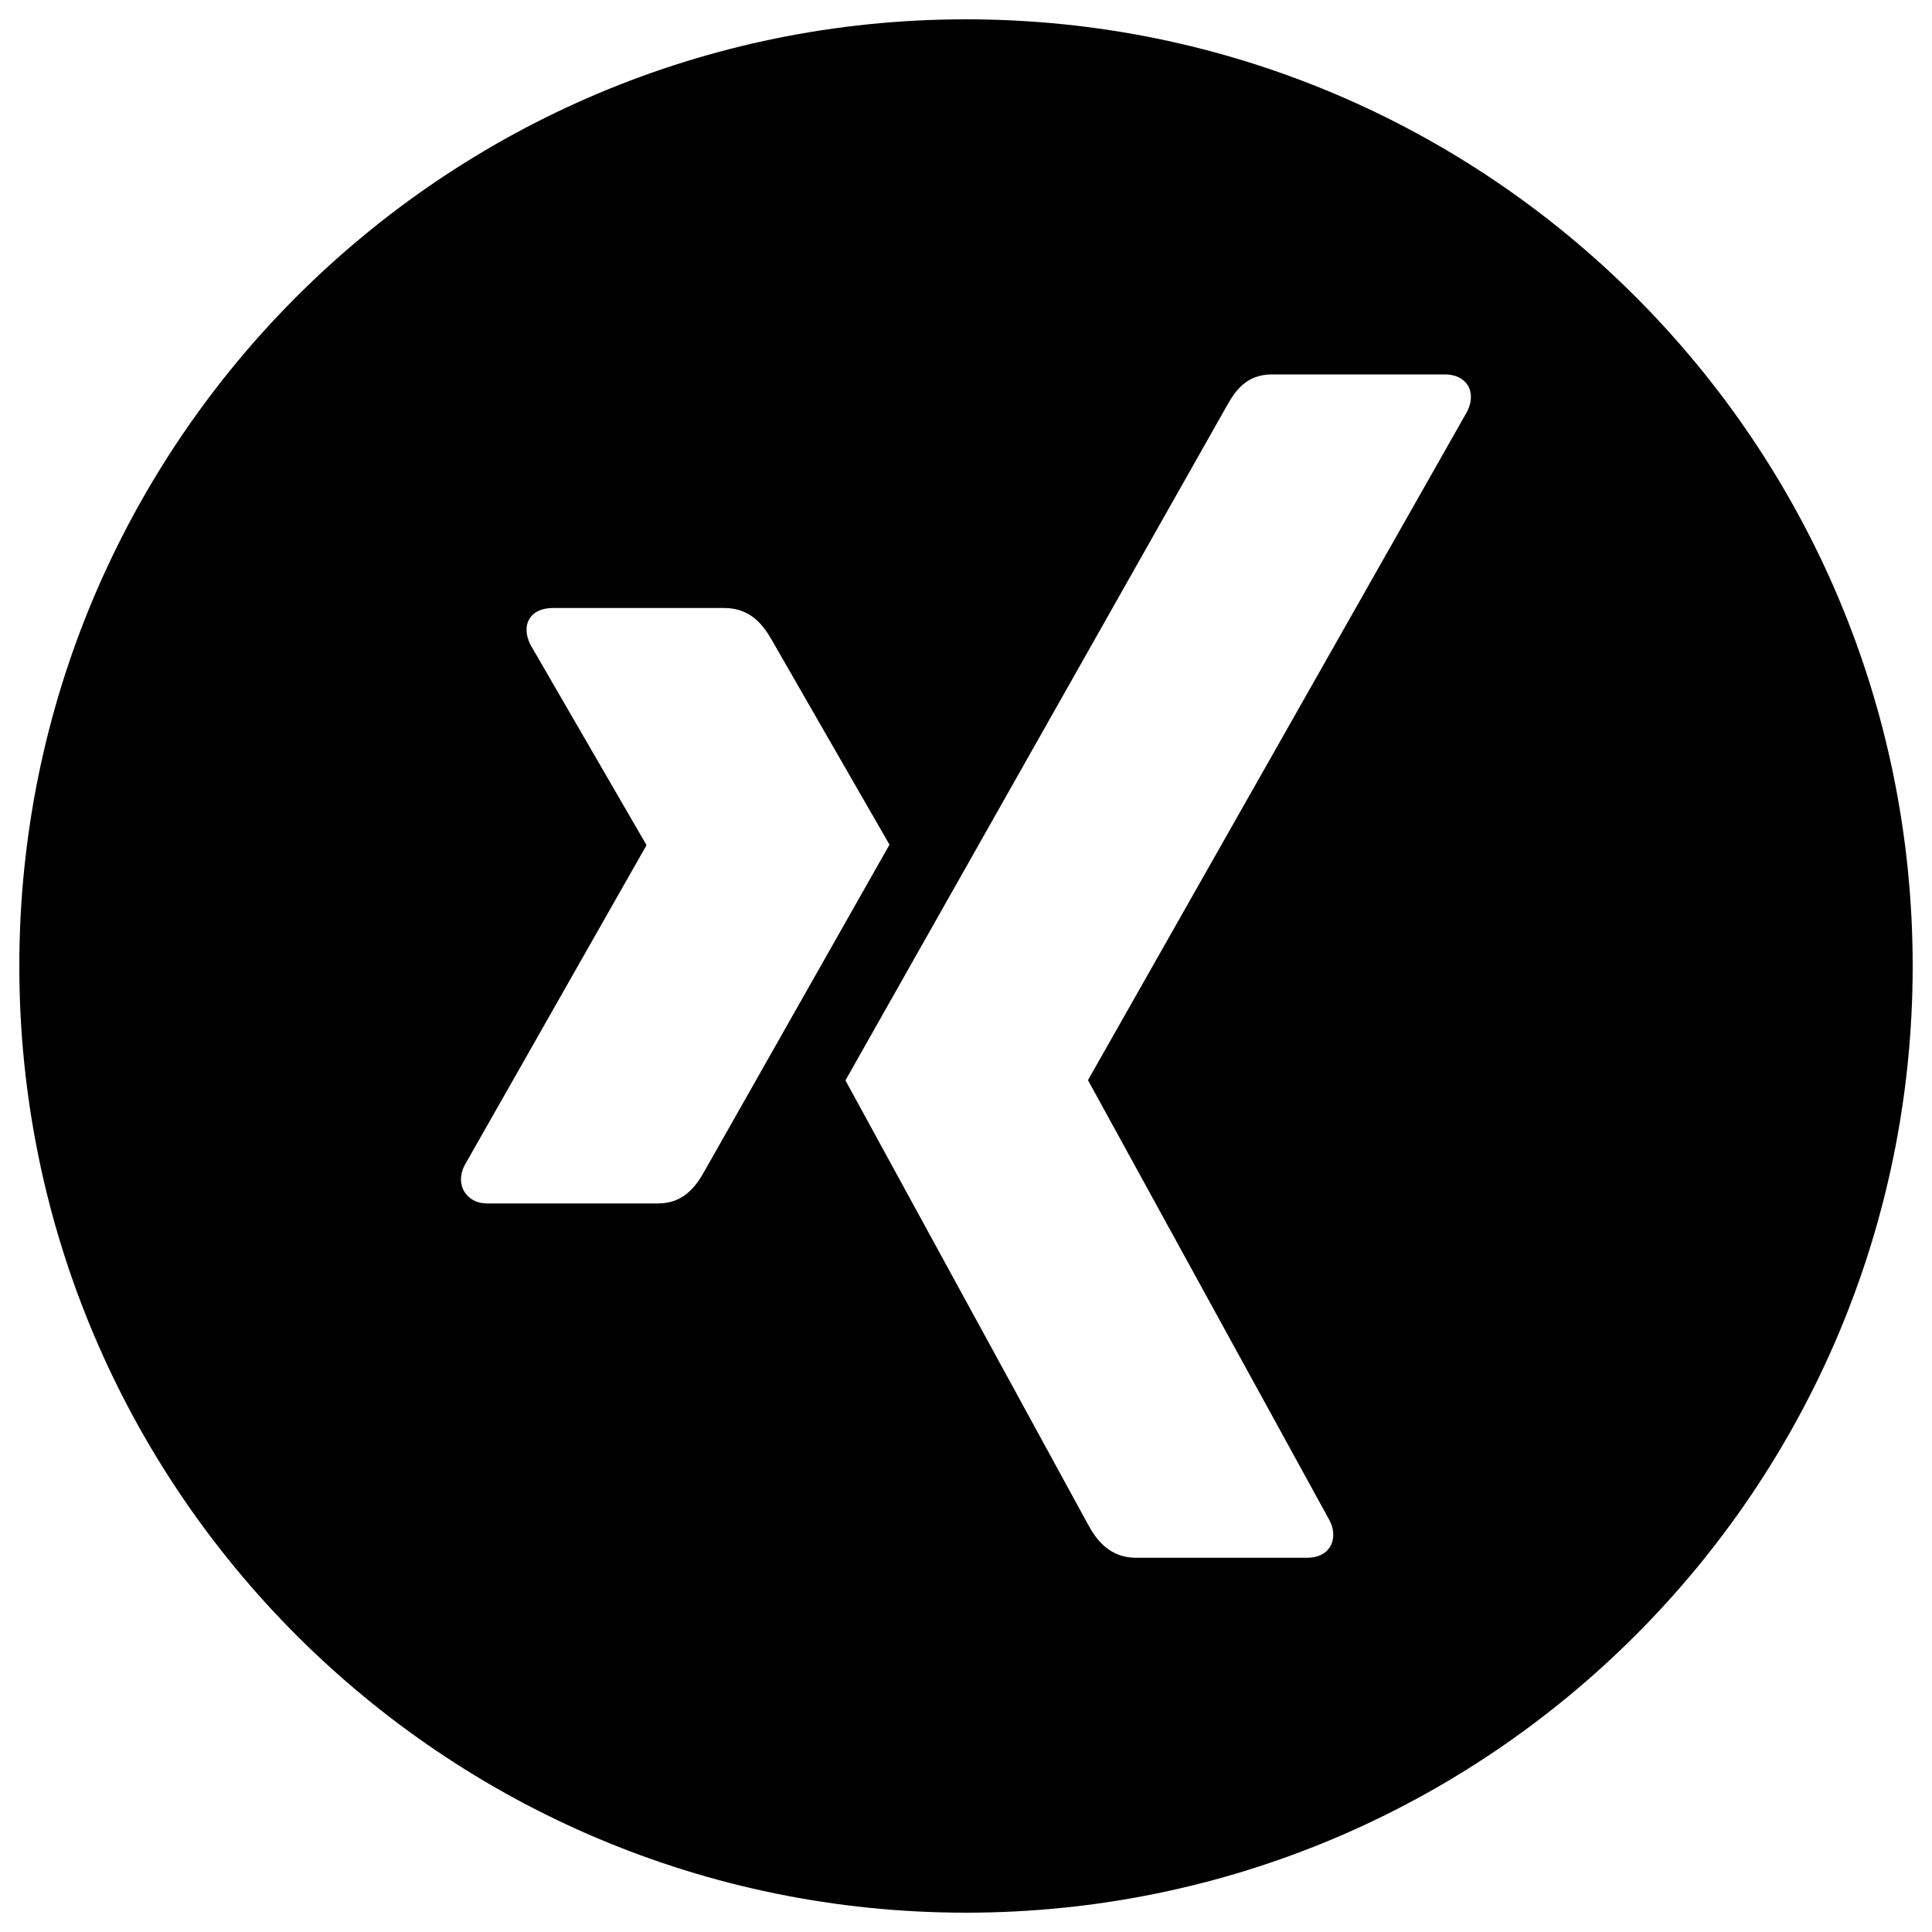
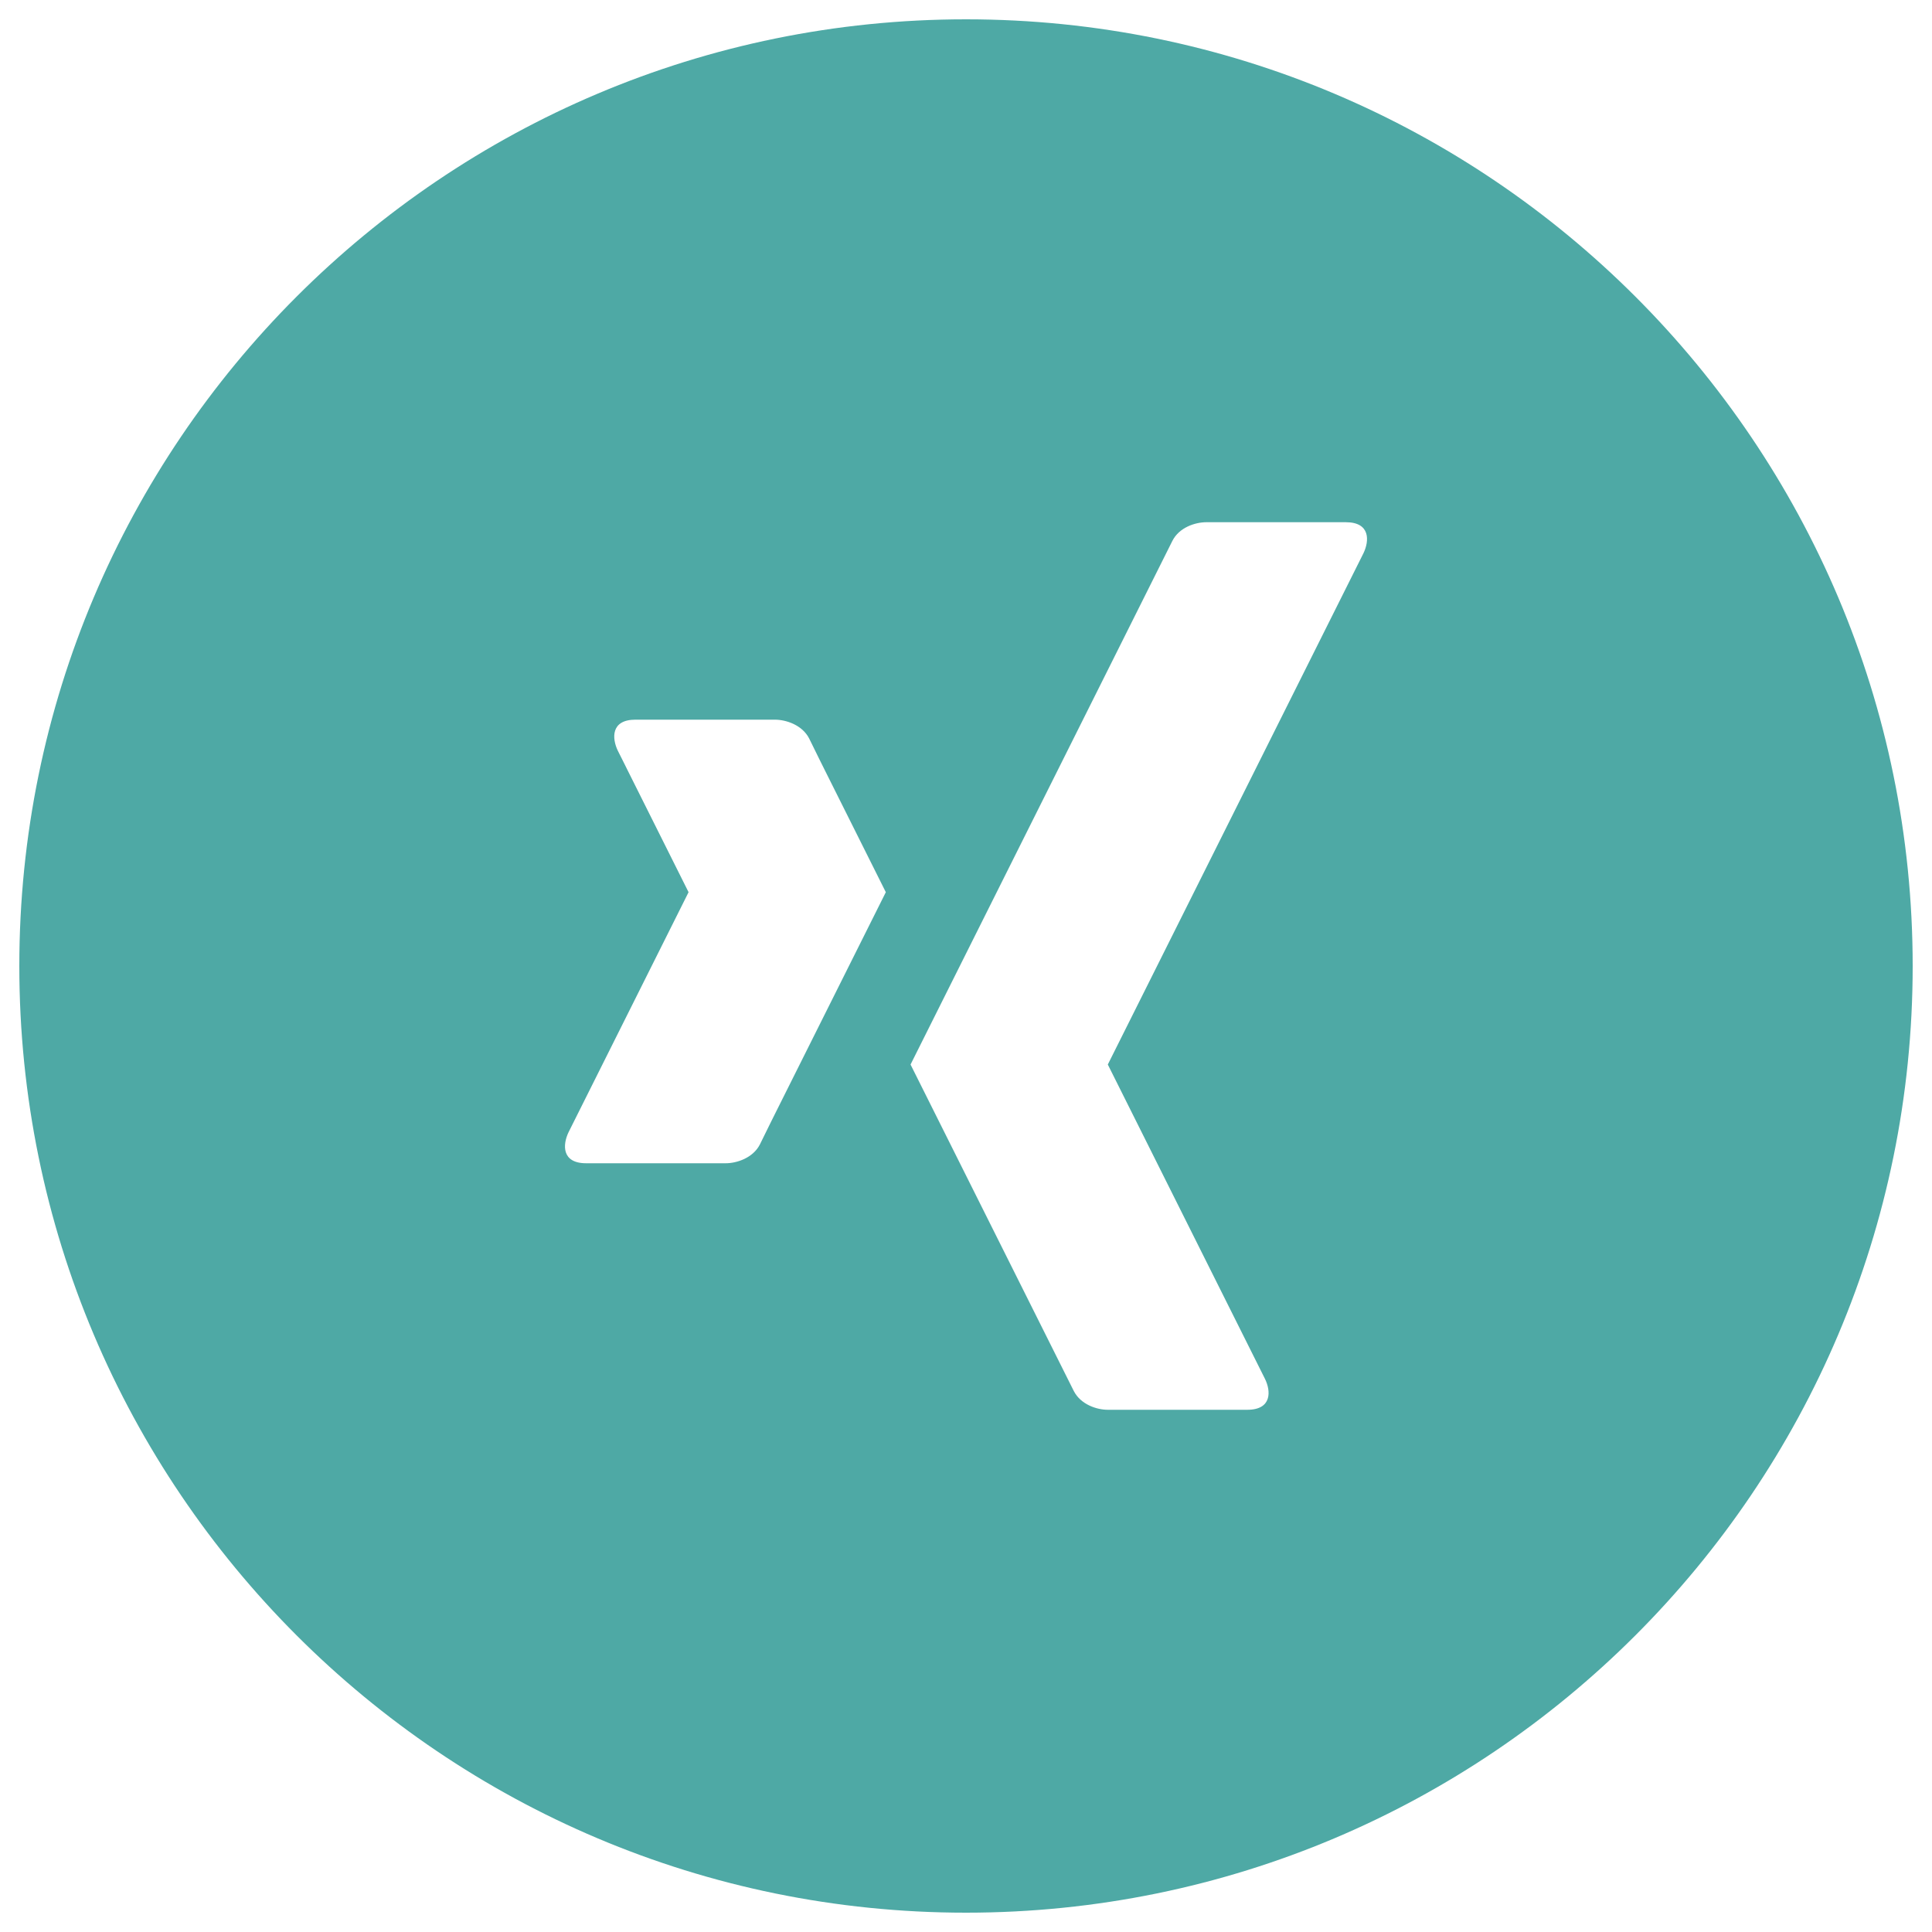
<svg xmlns="http://www.w3.org/2000/svg" version="1.1" x="0px" y="0px" viewBox="0 0 1000 1000" enable-background="new 0 0 1000 1000" xml:space="preserve">
  <g>
-     <path d=" M 500 10 a 490 490 0 0 0 0 980 a 490 490 0 0 0 0 -980 Z  M 340.6 622.9 h -88.6 c -5.3 0 -9.3 -2.4 -11.6 -6 c -2.3 -3.8 -2.5 -8.7 0 -13.6 l 94.1 -165.6 c 0.1 -0.2 0.1 -0.3 0 -0.5 l -59.9 -103.4 c -2.5 -4.9 -2.8 -9.8 -0.5 -13.6 c 2.3 -3.7 6.7 -5.5 12.1 -5.5 h 88.6 c 13.6 0 20.2 8.7 24.7 16.6 c 0 0 60.5 105.3 60.9 105.9 c -3.6 6.3 -95.6 168.7 -95.6 168.7 C 360.3 614 353.9 622.9 340.6 622.9 L 340.6 622.9 z  M 759.4 213 L 563.3 558.8 c -0.1 0.2 -0.1 0.4 0 0.6 L 688.2 787 c 2.5 4.9 2.5 9.9 0.2 13.7 c -2.3 3.6 -6.4 5.6 -11.8 5.6h -88.5 c -13.6 0 -20.4 -9 -24.7 -16.8 c 0 0 -125.5 -229.7 -125.8 -230.3 c 6.3 -11.1 197.1 -348.6 197.1 -348.6 c 4.7 -8.5 10.5 -16.8 23.7 -16.8 h 89.5c5.3 0 9.5 2 11.8 5.6 C 762 203.2 761.9 208.1 759.4 213 L 759.4 213 z" />
+     <path fill="#4EA9A5" d="M500,10C229.4,10,10,229.4,10,500s219.4,490,490,490s490-219.4,490-490S770.6,10,500,10z M401.1,576.6c0,0-4.4,8.8-7.8,15.8c-3.6,7-12,9.7-17.7,9.7h-72.2c-12.8,0-12.2-9.7-9.1-16.1c3.2-6.4,4.7-9.4,4.7-9.4l57.4-114.8l-31.9-63.8c0,0-1.5-3.1-4.7-9.4c-3.1-6.4-3.7-16.1,9.1-16.1h72.2c5.7,0,14.1,2.7,17.7,9.7c3.4,7,7.8,15.8,7.8,15.8l31.9,63.8L401.1,576.6z M705.7,286.4c-3.2,6.4-4.7,9.4-4.7,9.4L573.4,551L650,704.2c0,0,1.5,3,4.7,9.4c3.2,6.4,3.7,16.1-9.1,16.1h-72.2c-5.7,0-14-2.7-17.6-9.7c-3.5-7-7.9-15.8-7.9-15.8L471.3,551l127.6-255.2c0,0,4.4-8.8,7.9-15.8c3.5-7,11.8-9.7,17.6-9.7h72.2C709.4,270.3,708.8,280,705.7,286.4z" />
  </g>
</svg>
